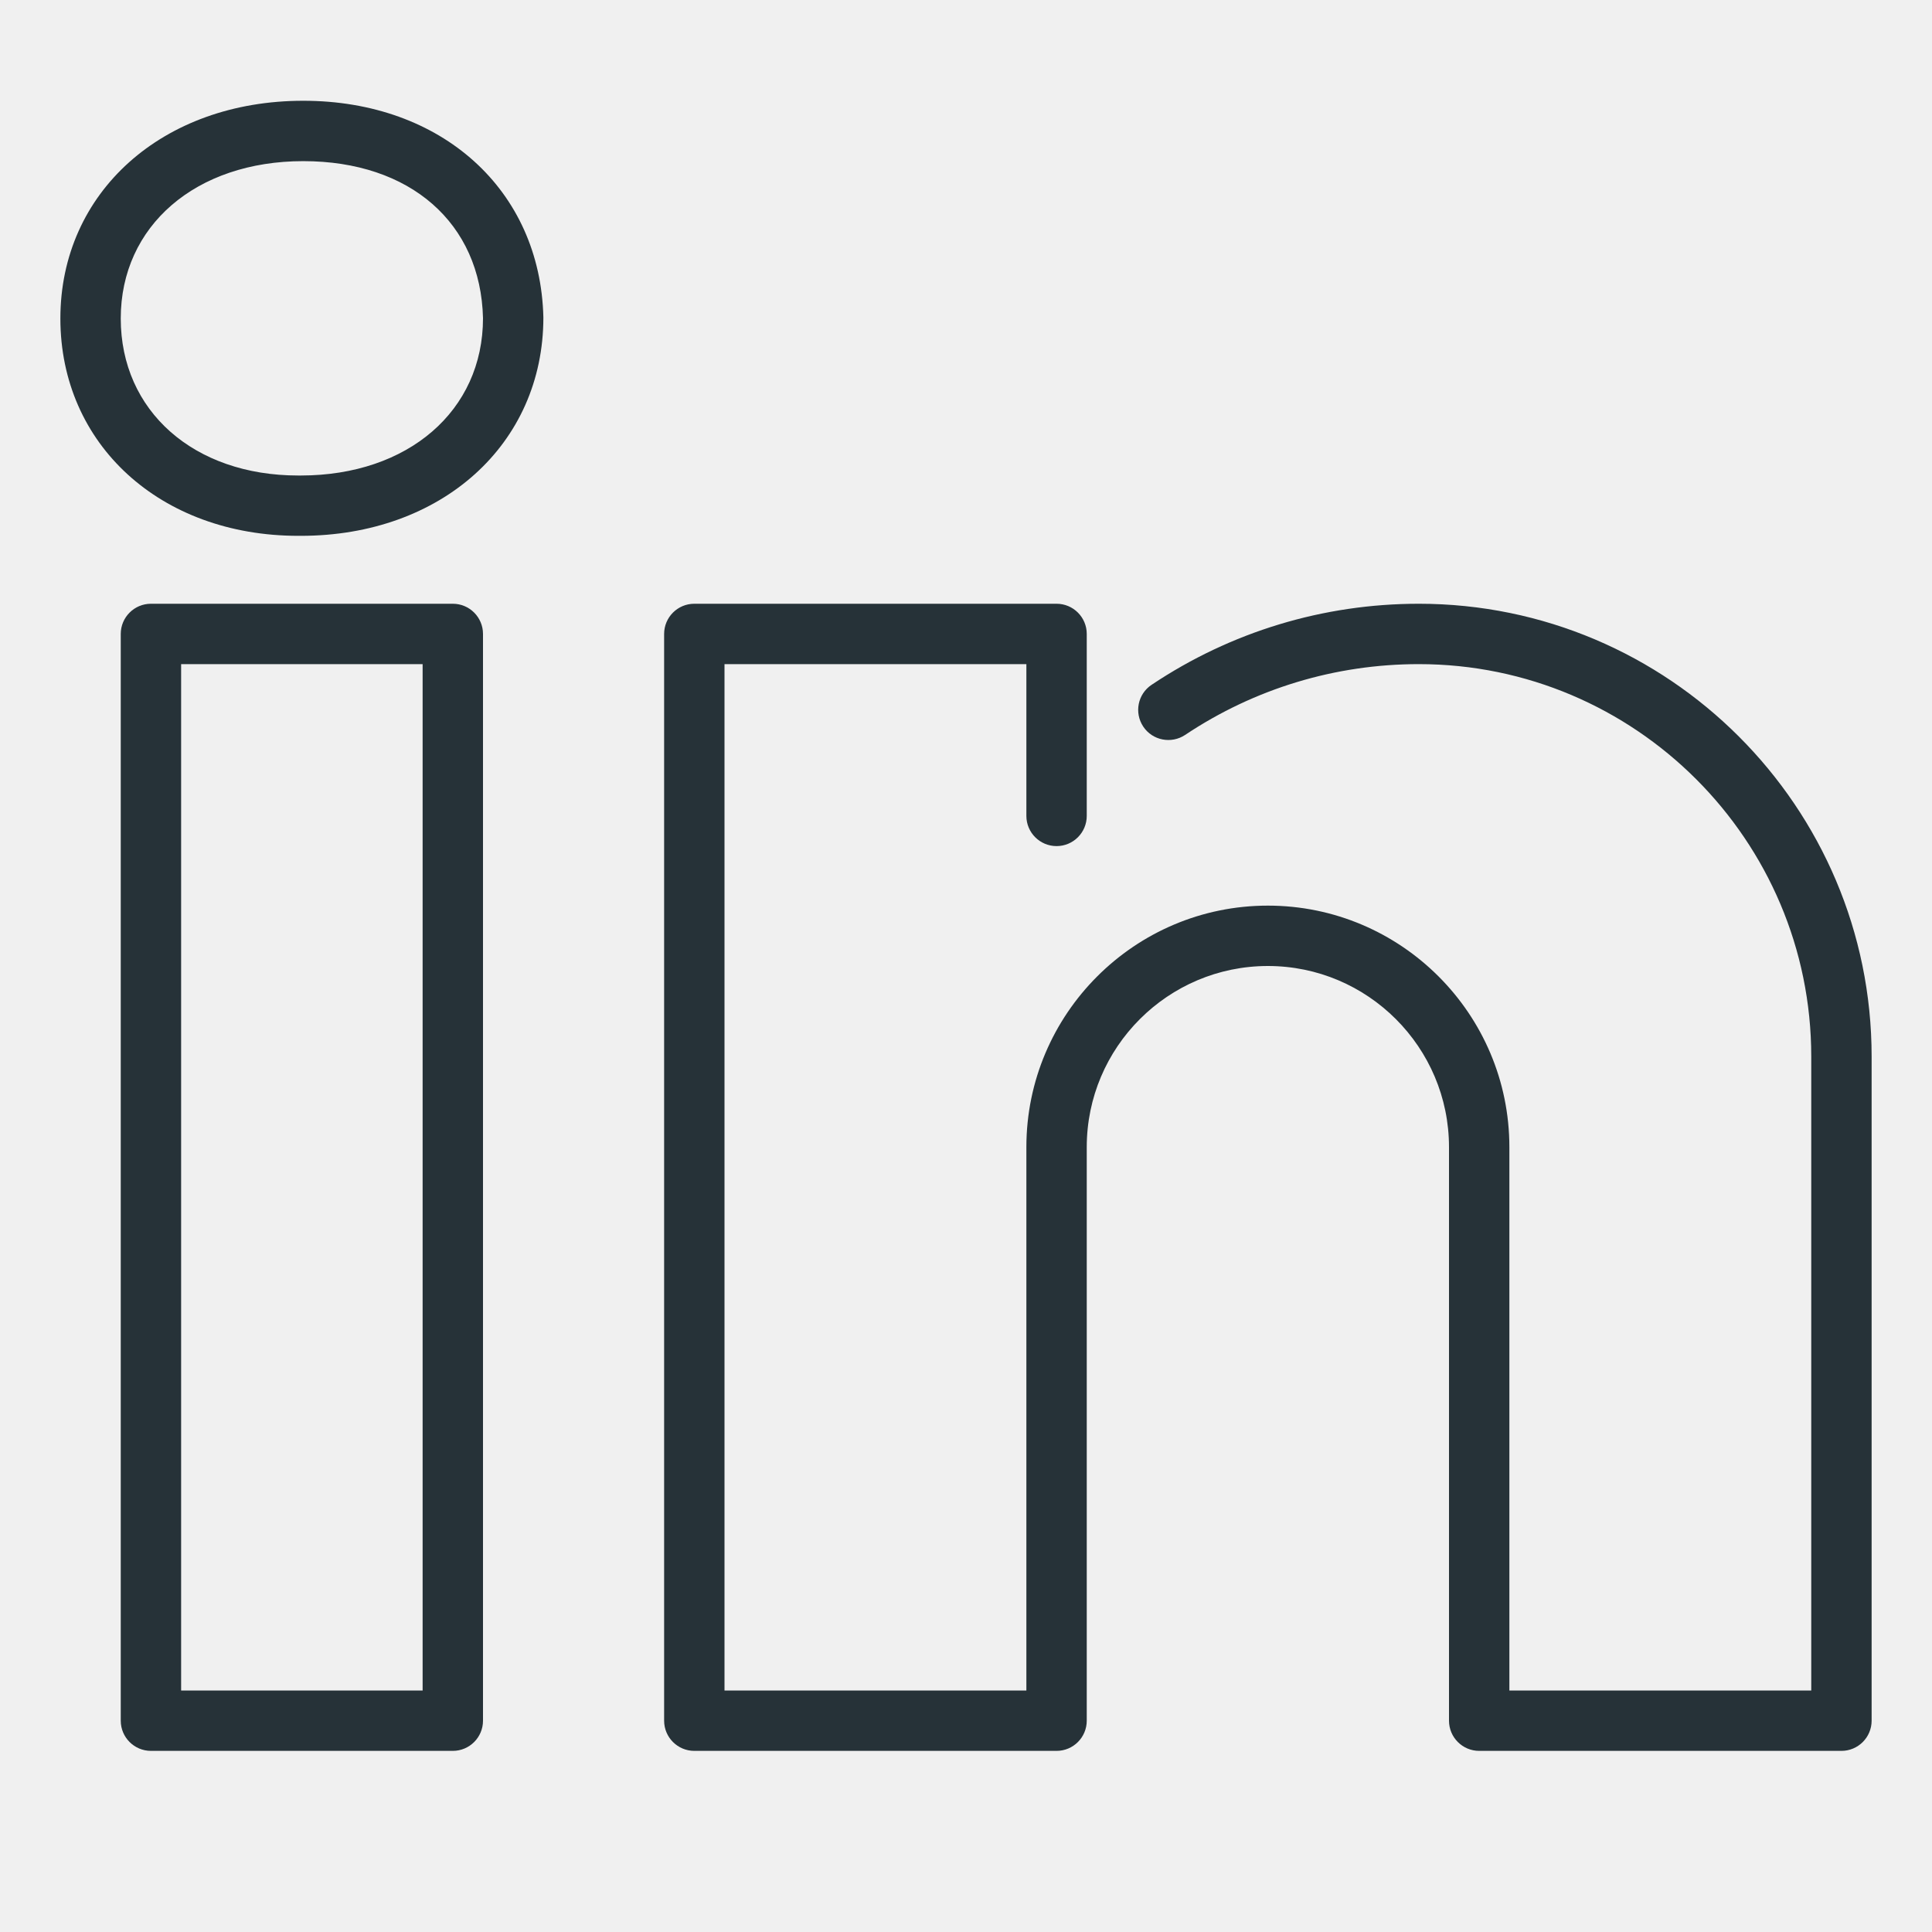
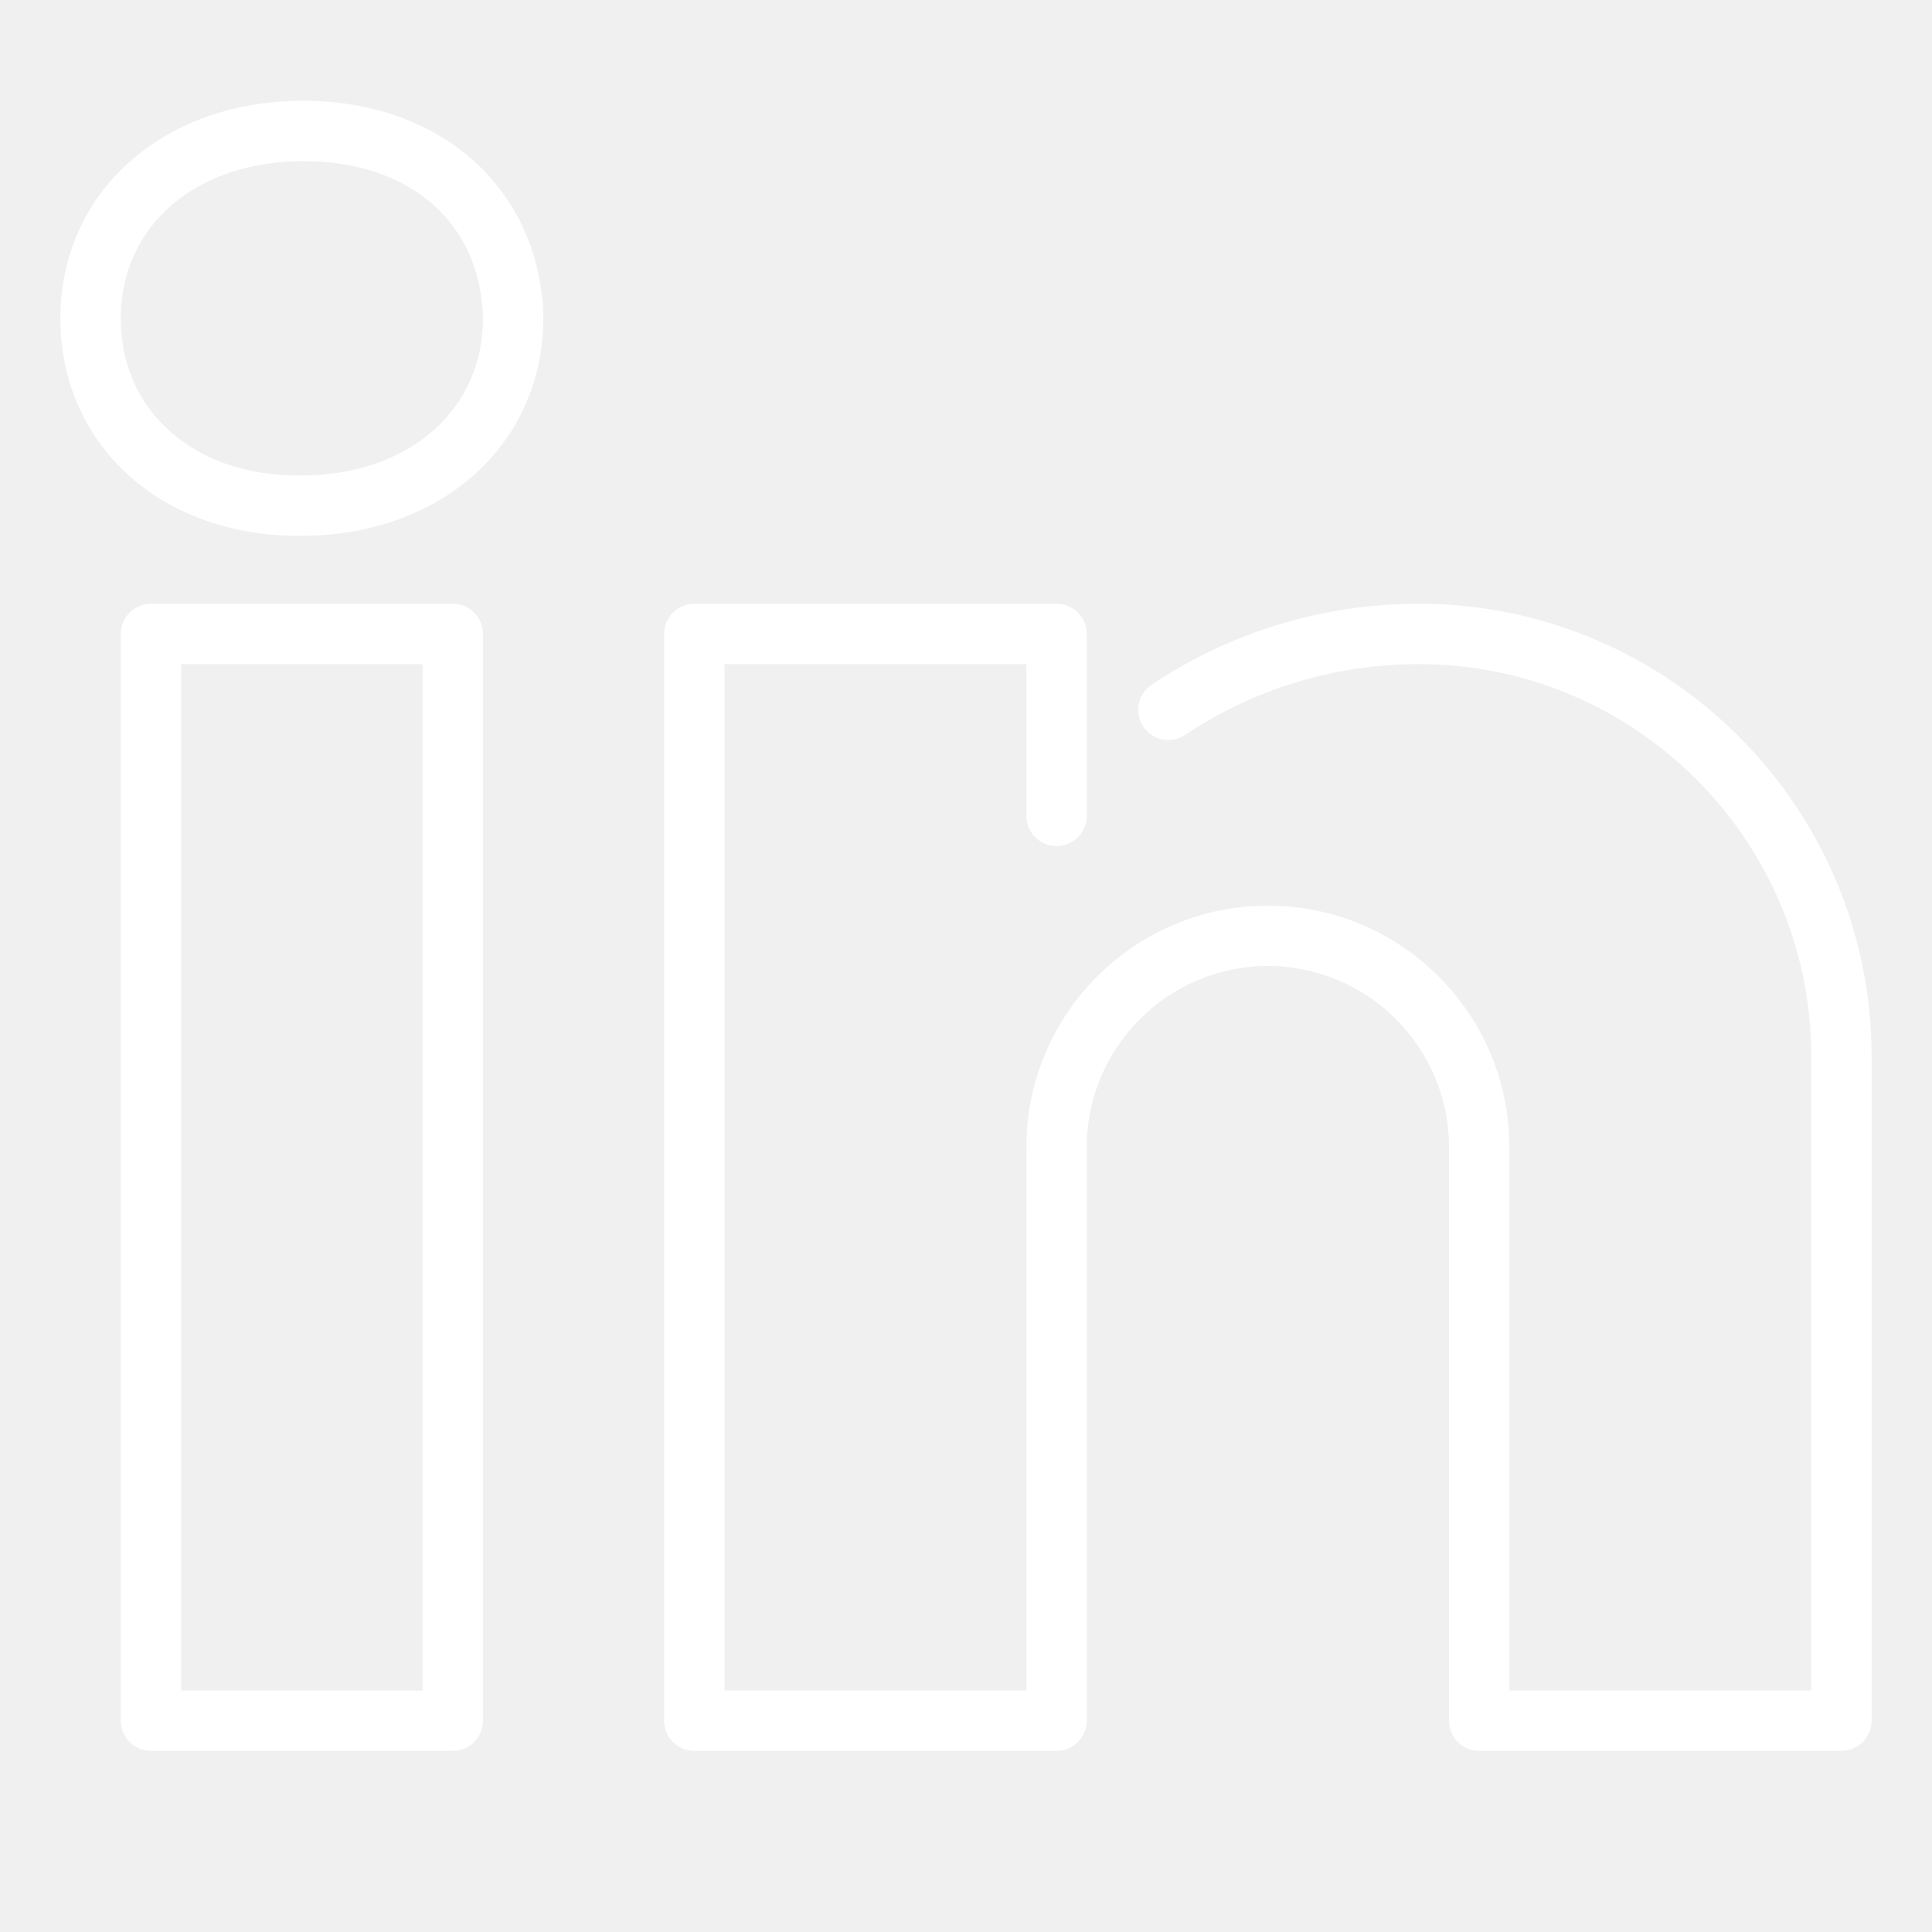
- <svg xmlns="http://www.w3.org/2000/svg" enable-background="new 0 0 32 32" height="32px" version="1.1" viewBox="0 0 32 32" width="32px" xml:space="preserve">
+ <svg xmlns="http://www.w3.org/2000/svg" enable-background="new 0 0 32 32" height="50px" version="1.1" viewBox="0 0 32 32" width="50px" xml:space="preserve">
  <g id="LinkedIn">
-     <path d="M4.983,8.875H4.94C2.657,8.875,1,7.361,1,5.275c0-2.089,1.692-3.606,4.023-3.606   c2.292,0,3.928,1.476,3.977,3.589C9,7.359,7.311,8.875,4.983,8.875z M5.023,2.669C3.243,2.669,2,3.741,2,5.275   c0,1.531,1.209,2.601,2.94,2.601h0.043C6.76,7.875,8,6.804,8,5.27C7.963,3.694,6.795,2.669,5.023,2.669z" fill="#263238" />
-     <path d="M7.5,29h-5C2.224,29,2,28.776,2,28.5v-18C2,10.224,2.224,10,2.5,10h5C7.776,10,8,10.224,8,10.5v18   C8,28.776,7.776,29,7.5,29z M3,28h4V11H3V28z" fill="#263238" />
-     <path d="M30.5,29h-6c-0.276,0-0.5-0.224-0.5-0.5V19c0-1.654-1.346-3-3-3s-3,1.346-3,3v9.5   c0,0.276-0.224,0.5-0.5,0.5h-6c-0.276,0-0.5-0.224-0.5-0.5v-18c0-0.276,0.224-0.5,0.5-0.5h6c0.276,0,0.5,0.224,0.5,0.5v3.014   c0,0.276-0.224,0.5-0.5,0.5s-0.5-0.224-0.5-0.5V11h-5v17h5v-9c0-2.206,1.794-4,4-4s4,1.794,4,4v9h5V17.5c0-3.584-2.916-6.5-6.5-6.5   c-1.384,0-2.722,0.406-3.871,1.173c-0.229,0.152-0.54,0.092-0.693-0.138s-0.092-0.54,0.139-0.693C20.388,10.464,21.918,10,23.5,10   c4.136,0,7.5,3.364,7.5,7.5v11C31,28.776,30.776,29,30.5,29z" fill="#263238" />
+     <path d="M4.983,8.875H4.94C2.657,8.875,1,7.361,1,5.275c0-2.089,1.692-3.606,4.023-3.606   c2.292,0,3.928,1.476,3.977,3.589C9,7.359,7.311,8.875,4.983,8.875z M5.023,2.669C3.243,2.669,2,3.741,2,5.275   c0,1.531,1.209,2.601,2.94,2.601h0.043C6.76,7.875,8,6.804,8,5.27C7.963,3.694,6.795,2.669,5.023,2.669z" fill="#ffffff" />
+     <path d="M7.5,29h-5C2.224,29,2,28.776,2,28.5v-18C2,10.224,2.224,10,2.5,10h5C7.776,10,8,10.224,8,10.5v18   C8,28.776,7.776,29,7.5,29z M3,28h4V11H3V28z" fill="#ffffff" />
+     <path d="M30.5,29h-6c-0.276,0-0.5-0.224-0.5-0.5V19c0-1.654-1.346-3-3-3s-3,1.346-3,3v9.5   c0,0.276-0.224,0.5-0.5,0.5h-6c-0.276,0-0.5-0.224-0.5-0.5v-18c0-0.276,0.224-0.5,0.5-0.5h6c0.276,0,0.5,0.224,0.5,0.5v3.014   c0,0.276-0.224,0.5-0.5,0.5s-0.5-0.224-0.5-0.5V11h-5v17h5v-9c0-2.206,1.794-4,4-4s4,1.794,4,4v9h5V17.5c0-3.584-2.916-6.5-6.5-6.5   c-1.384,0-2.722,0.406-3.871,1.173c-0.229,0.152-0.54,0.092-0.693-0.138s-0.092-0.54,0.139-0.693C20.388,10.464,21.918,10,23.5,10   c4.136,0,7.5,3.364,7.5,7.5v11C31,28.776,30.776,29,30.5,29z" fill="#ffffff" />
  </g>
</svg>
